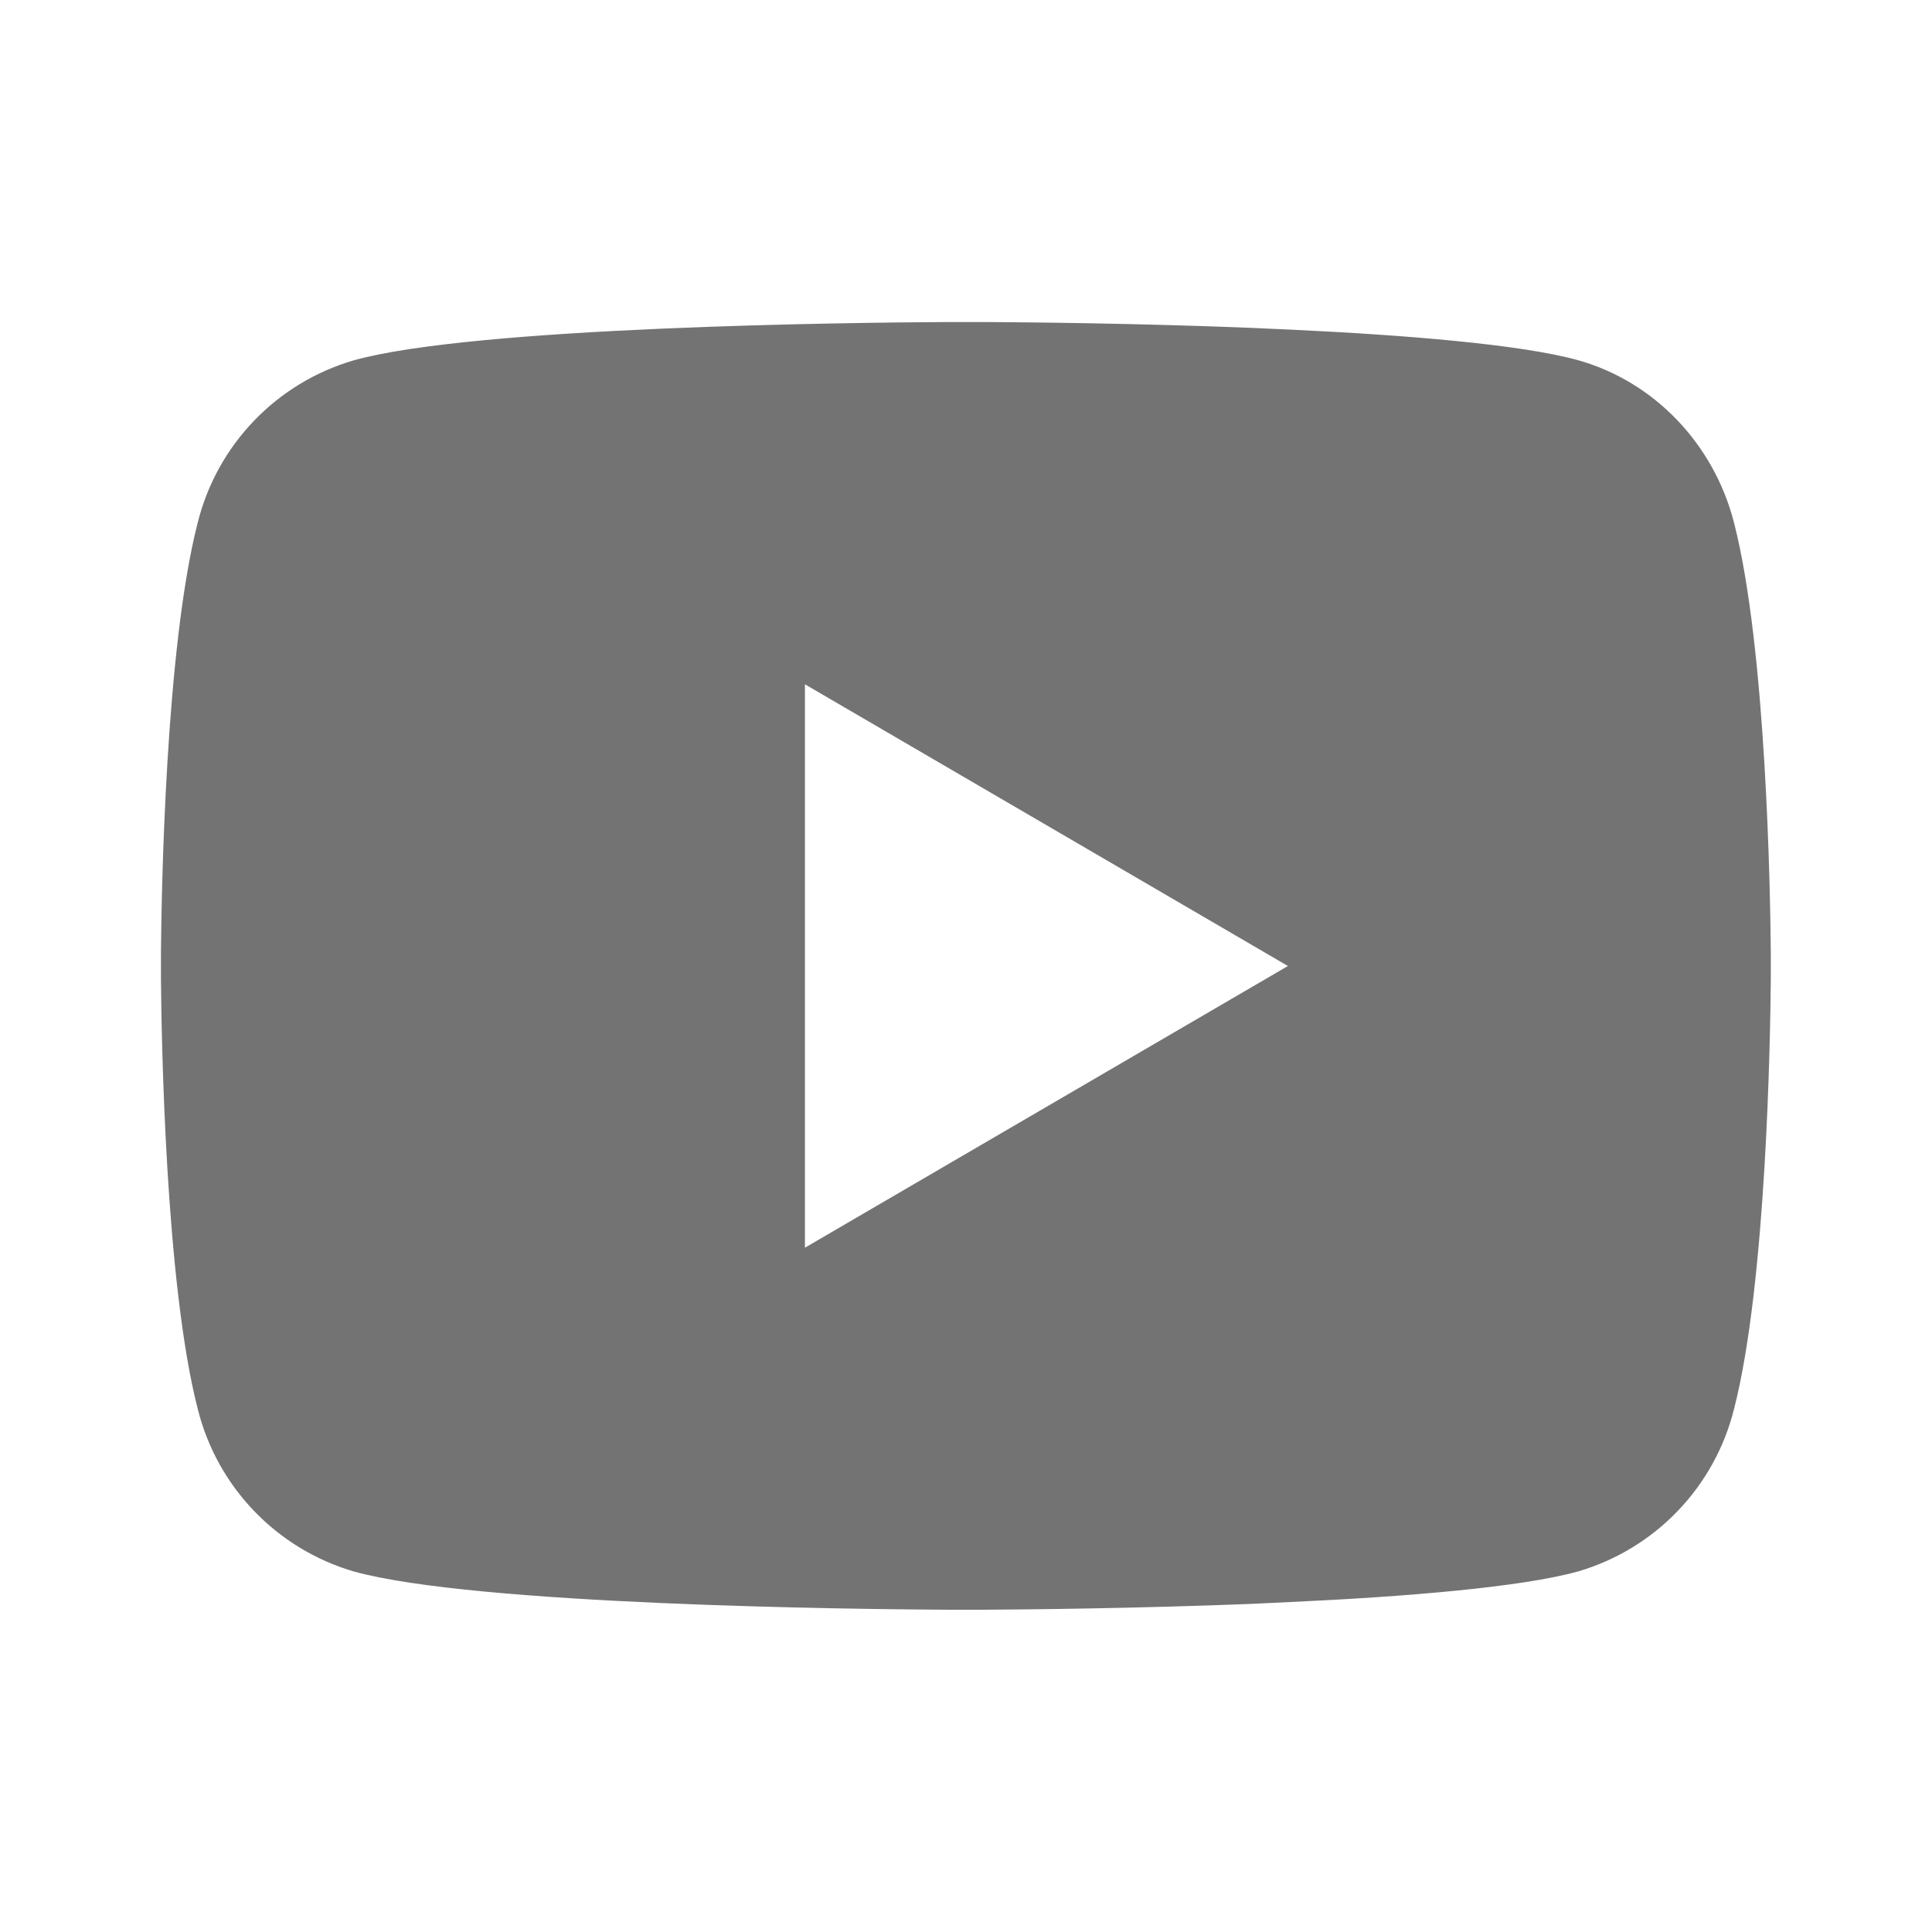
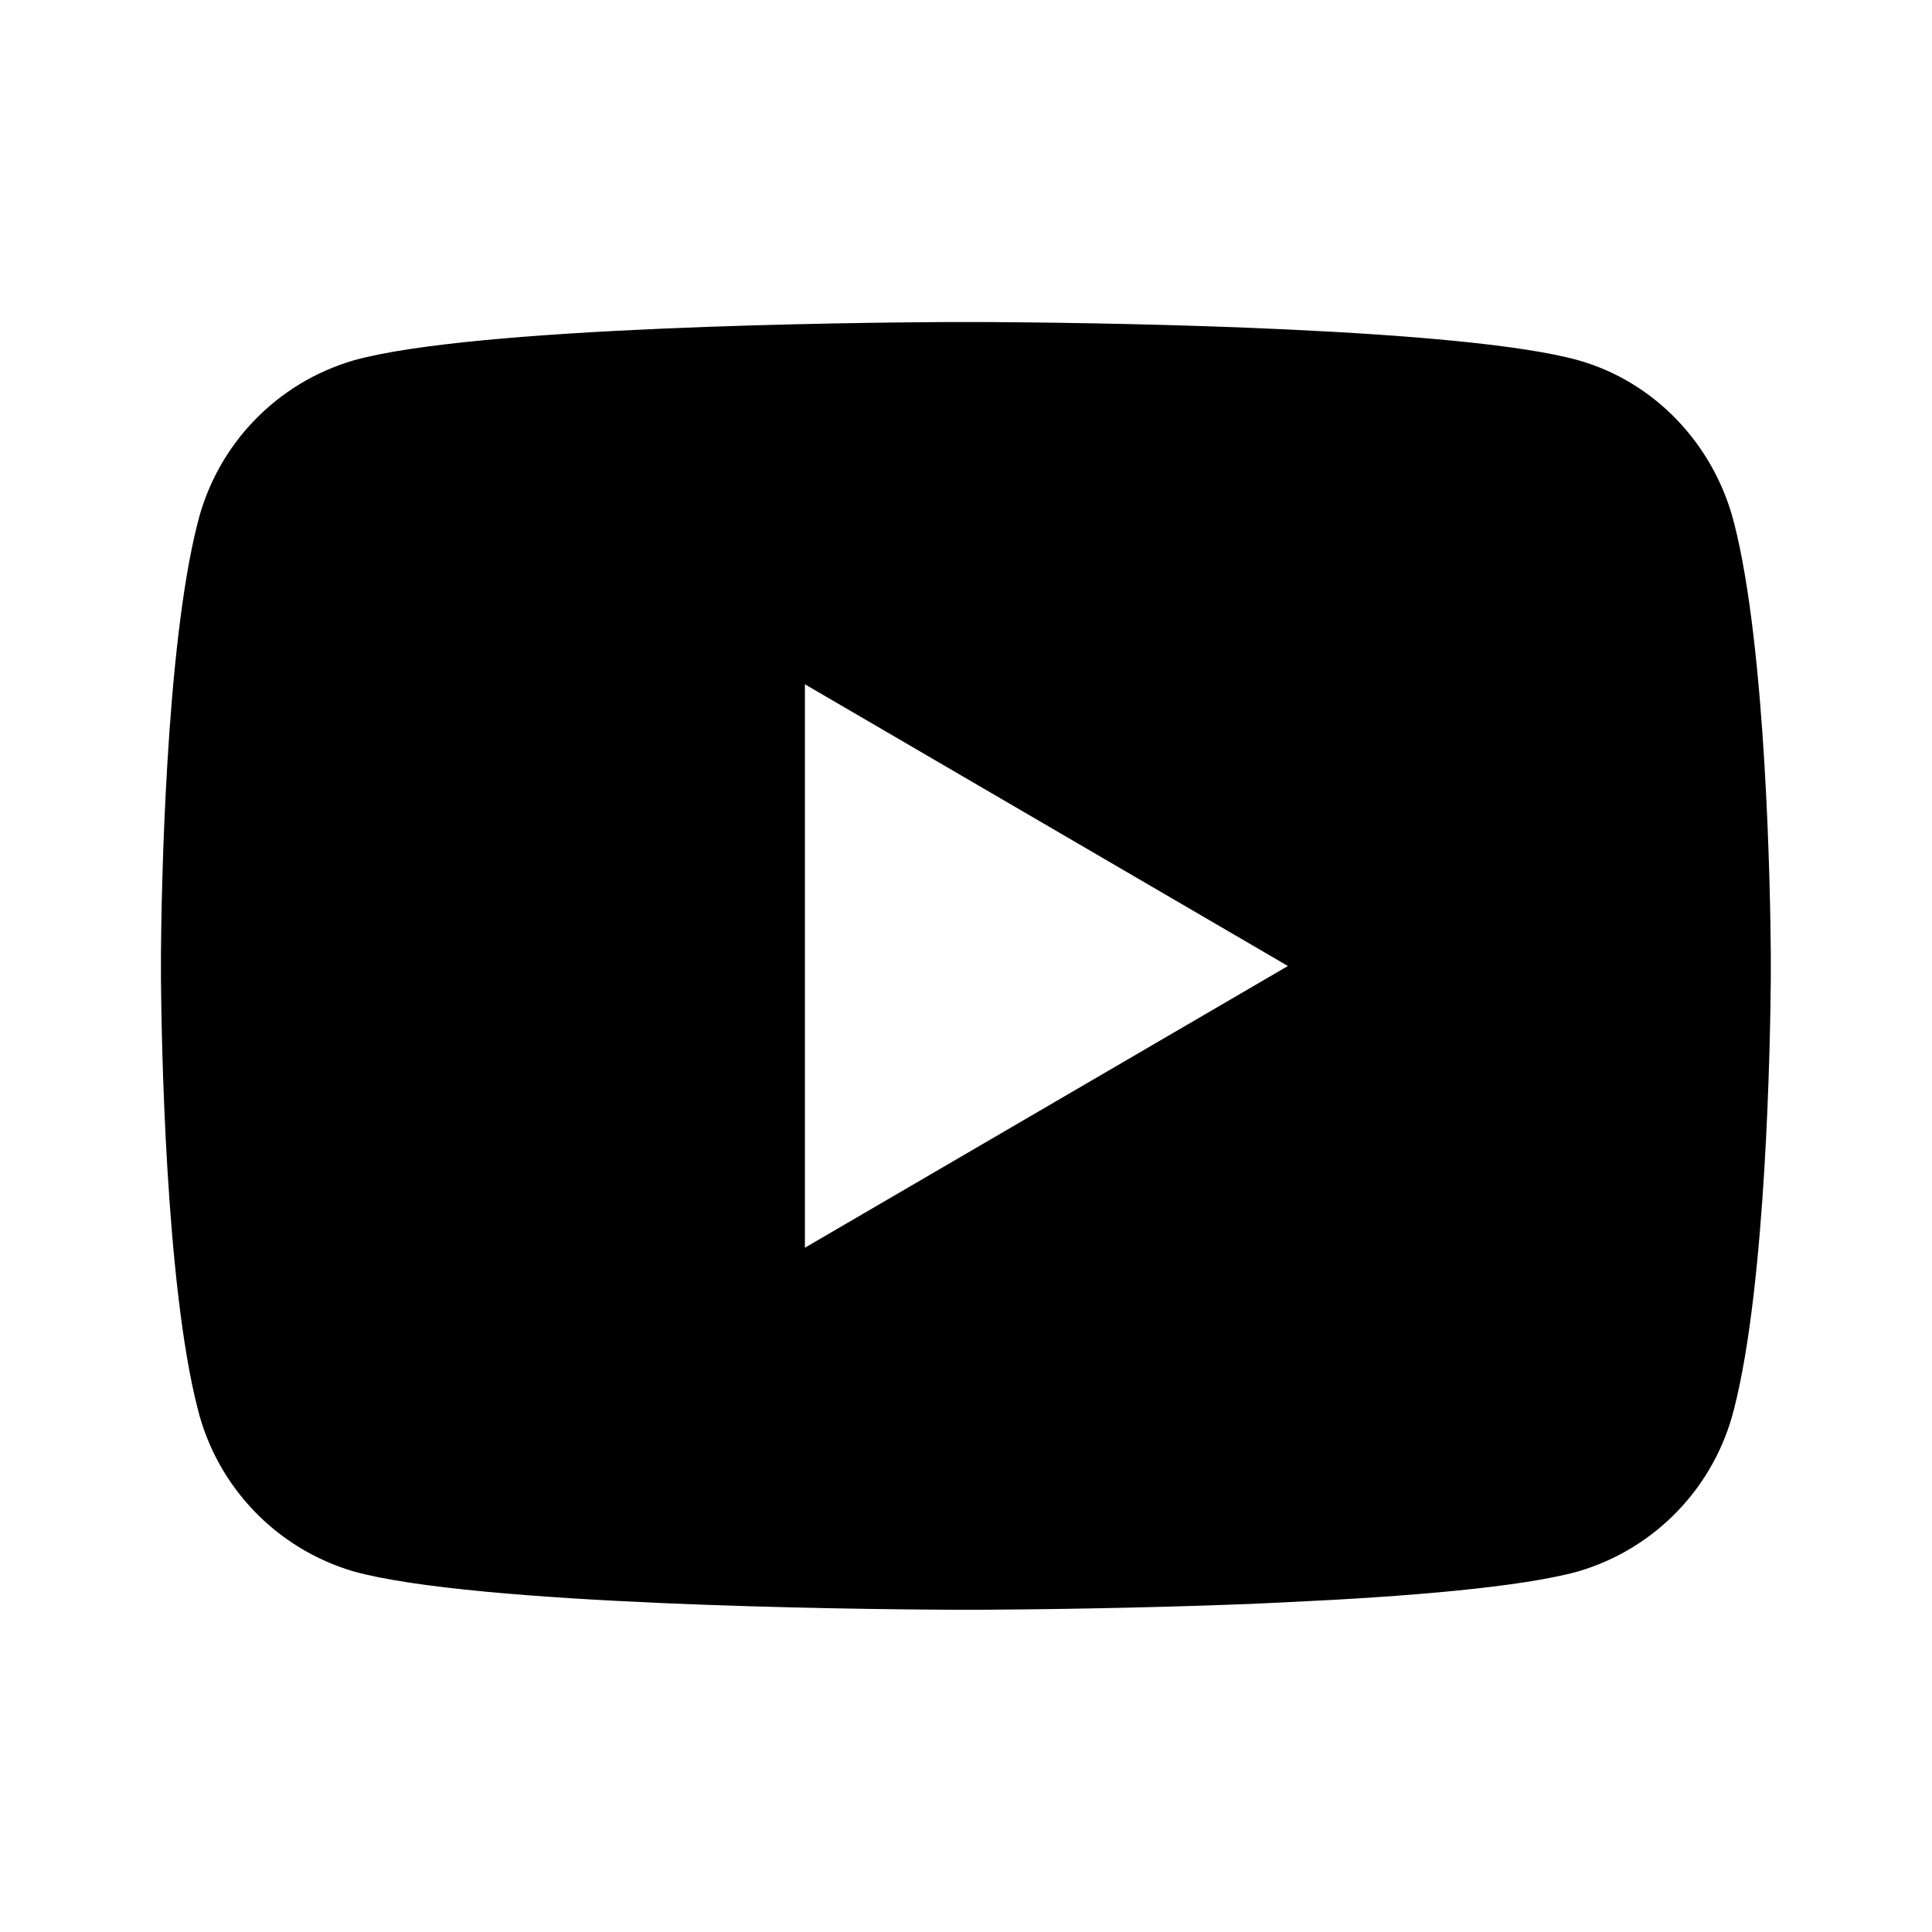
<svg xmlns="http://www.w3.org/2000/svg" width="16" height="16" fill="none" viewBox="0 0 16 16">
-   <path fill="#737373" d="M8.162 2.667c.356.002 1.247.01 2.194.048l.336.015c.952.045 1.904.122 2.377.253.63.177 1.125.693 1.292 1.348.267 1.04.3 3.068.304 3.56V8.107c-.004.491-.037 2.52-.304 3.56a1.874 1.874 0 0 1-1.292 1.347c-.473.131-1.425.209-2.377.253l-.336.016c-.947.037-1.838.046-2.194.048h-.326c-.754-.004-3.904-.038-4.907-.317a1.875 1.875 0 0 1-1.292-1.348c-.267-1.04-.3-3.068-.304-3.56v-.216c.004-.492.037-2.52.304-3.56A1.872 1.872 0 0 1 2.93 2.984c1.002-.28 4.153-.313 4.906-.317h.326Zm-1.496 3v4.666l4-2.333-4-2.333Z" />
+   <path fill="currentColor" d="M8.162 2.667c.356.002 1.247.01 2.194.048l.336.015c.952.045 1.904.122 2.377.253.63.177 1.125.693 1.292 1.348.267 1.04.3 3.068.304 3.56V8.107c-.004.491-.037 2.52-.304 3.56a1.874 1.874 0 0 1-1.292 1.347c-.473.131-1.425.209-2.377.253l-.336.016c-.947.037-1.838.046-2.194.048h-.326c-.754-.004-3.904-.038-4.907-.317a1.875 1.875 0 0 1-1.292-1.348c-.267-1.04-.3-3.068-.304-3.56v-.216c.004-.492.037-2.52.304-3.56A1.872 1.872 0 0 1 2.93 2.984c1.002-.28 4.153-.313 4.906-.317h.326Zm-1.496 3v4.666l4-2.333-4-2.333Z" />
</svg>
